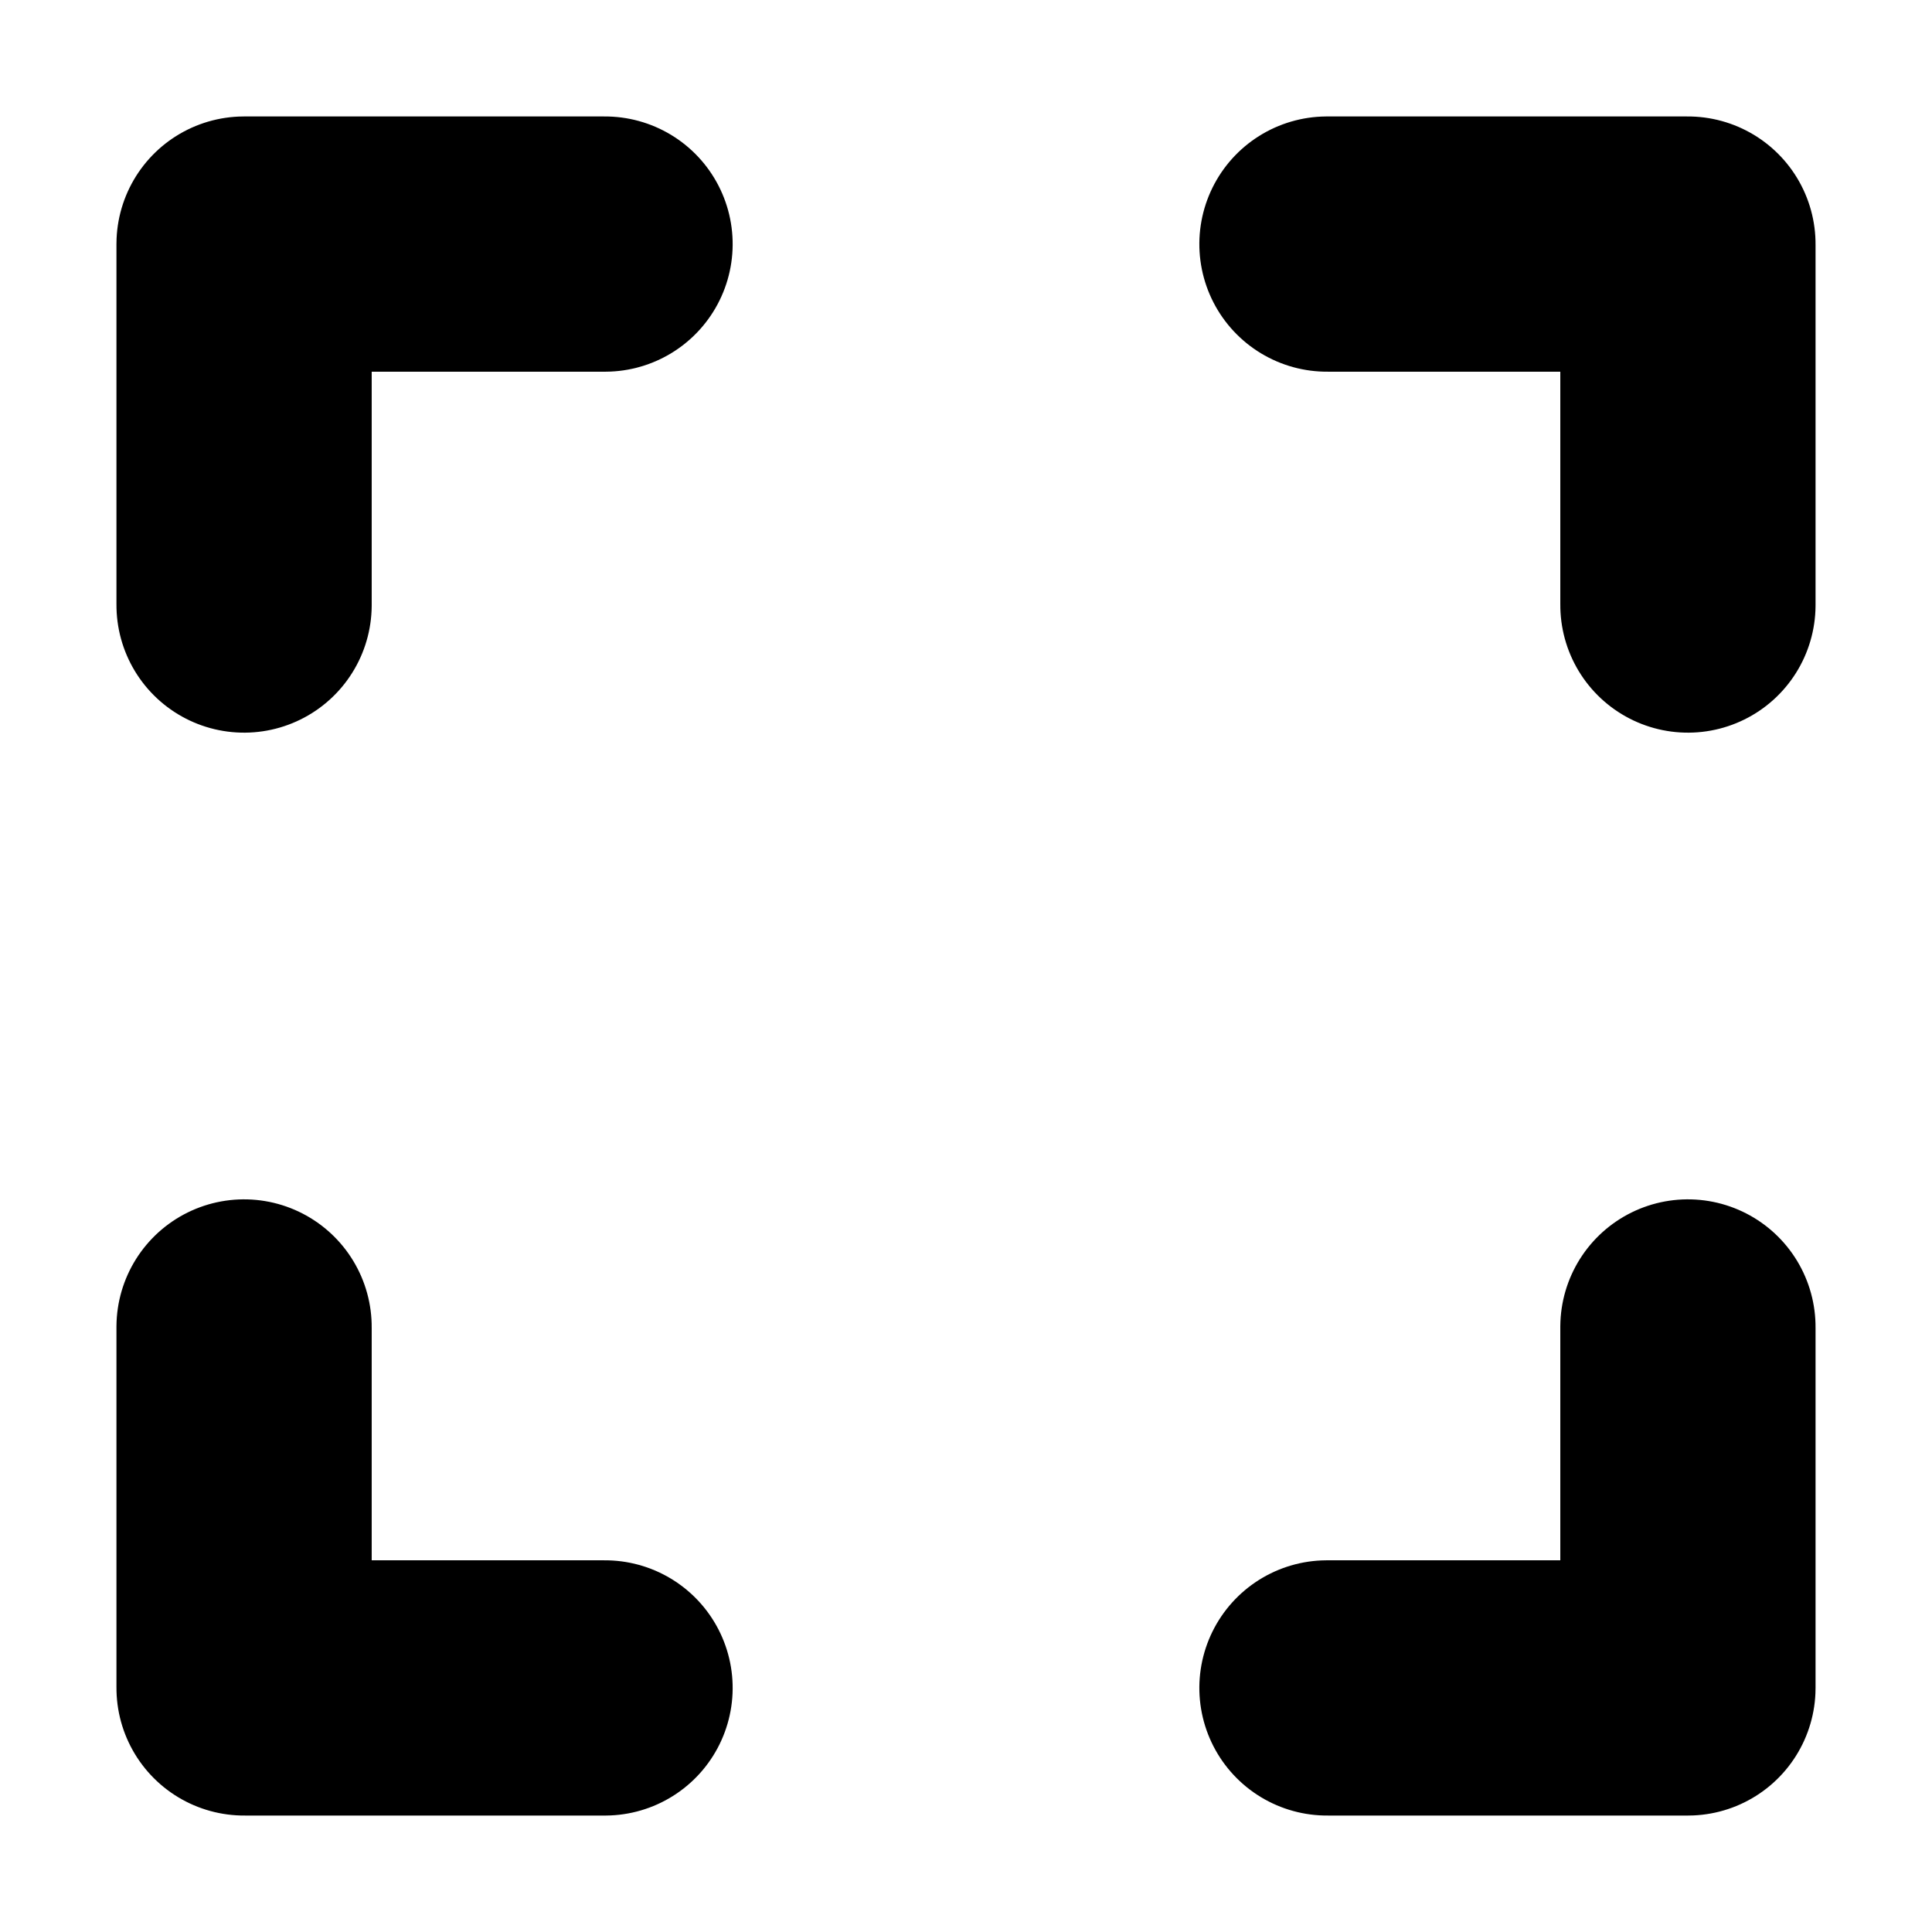
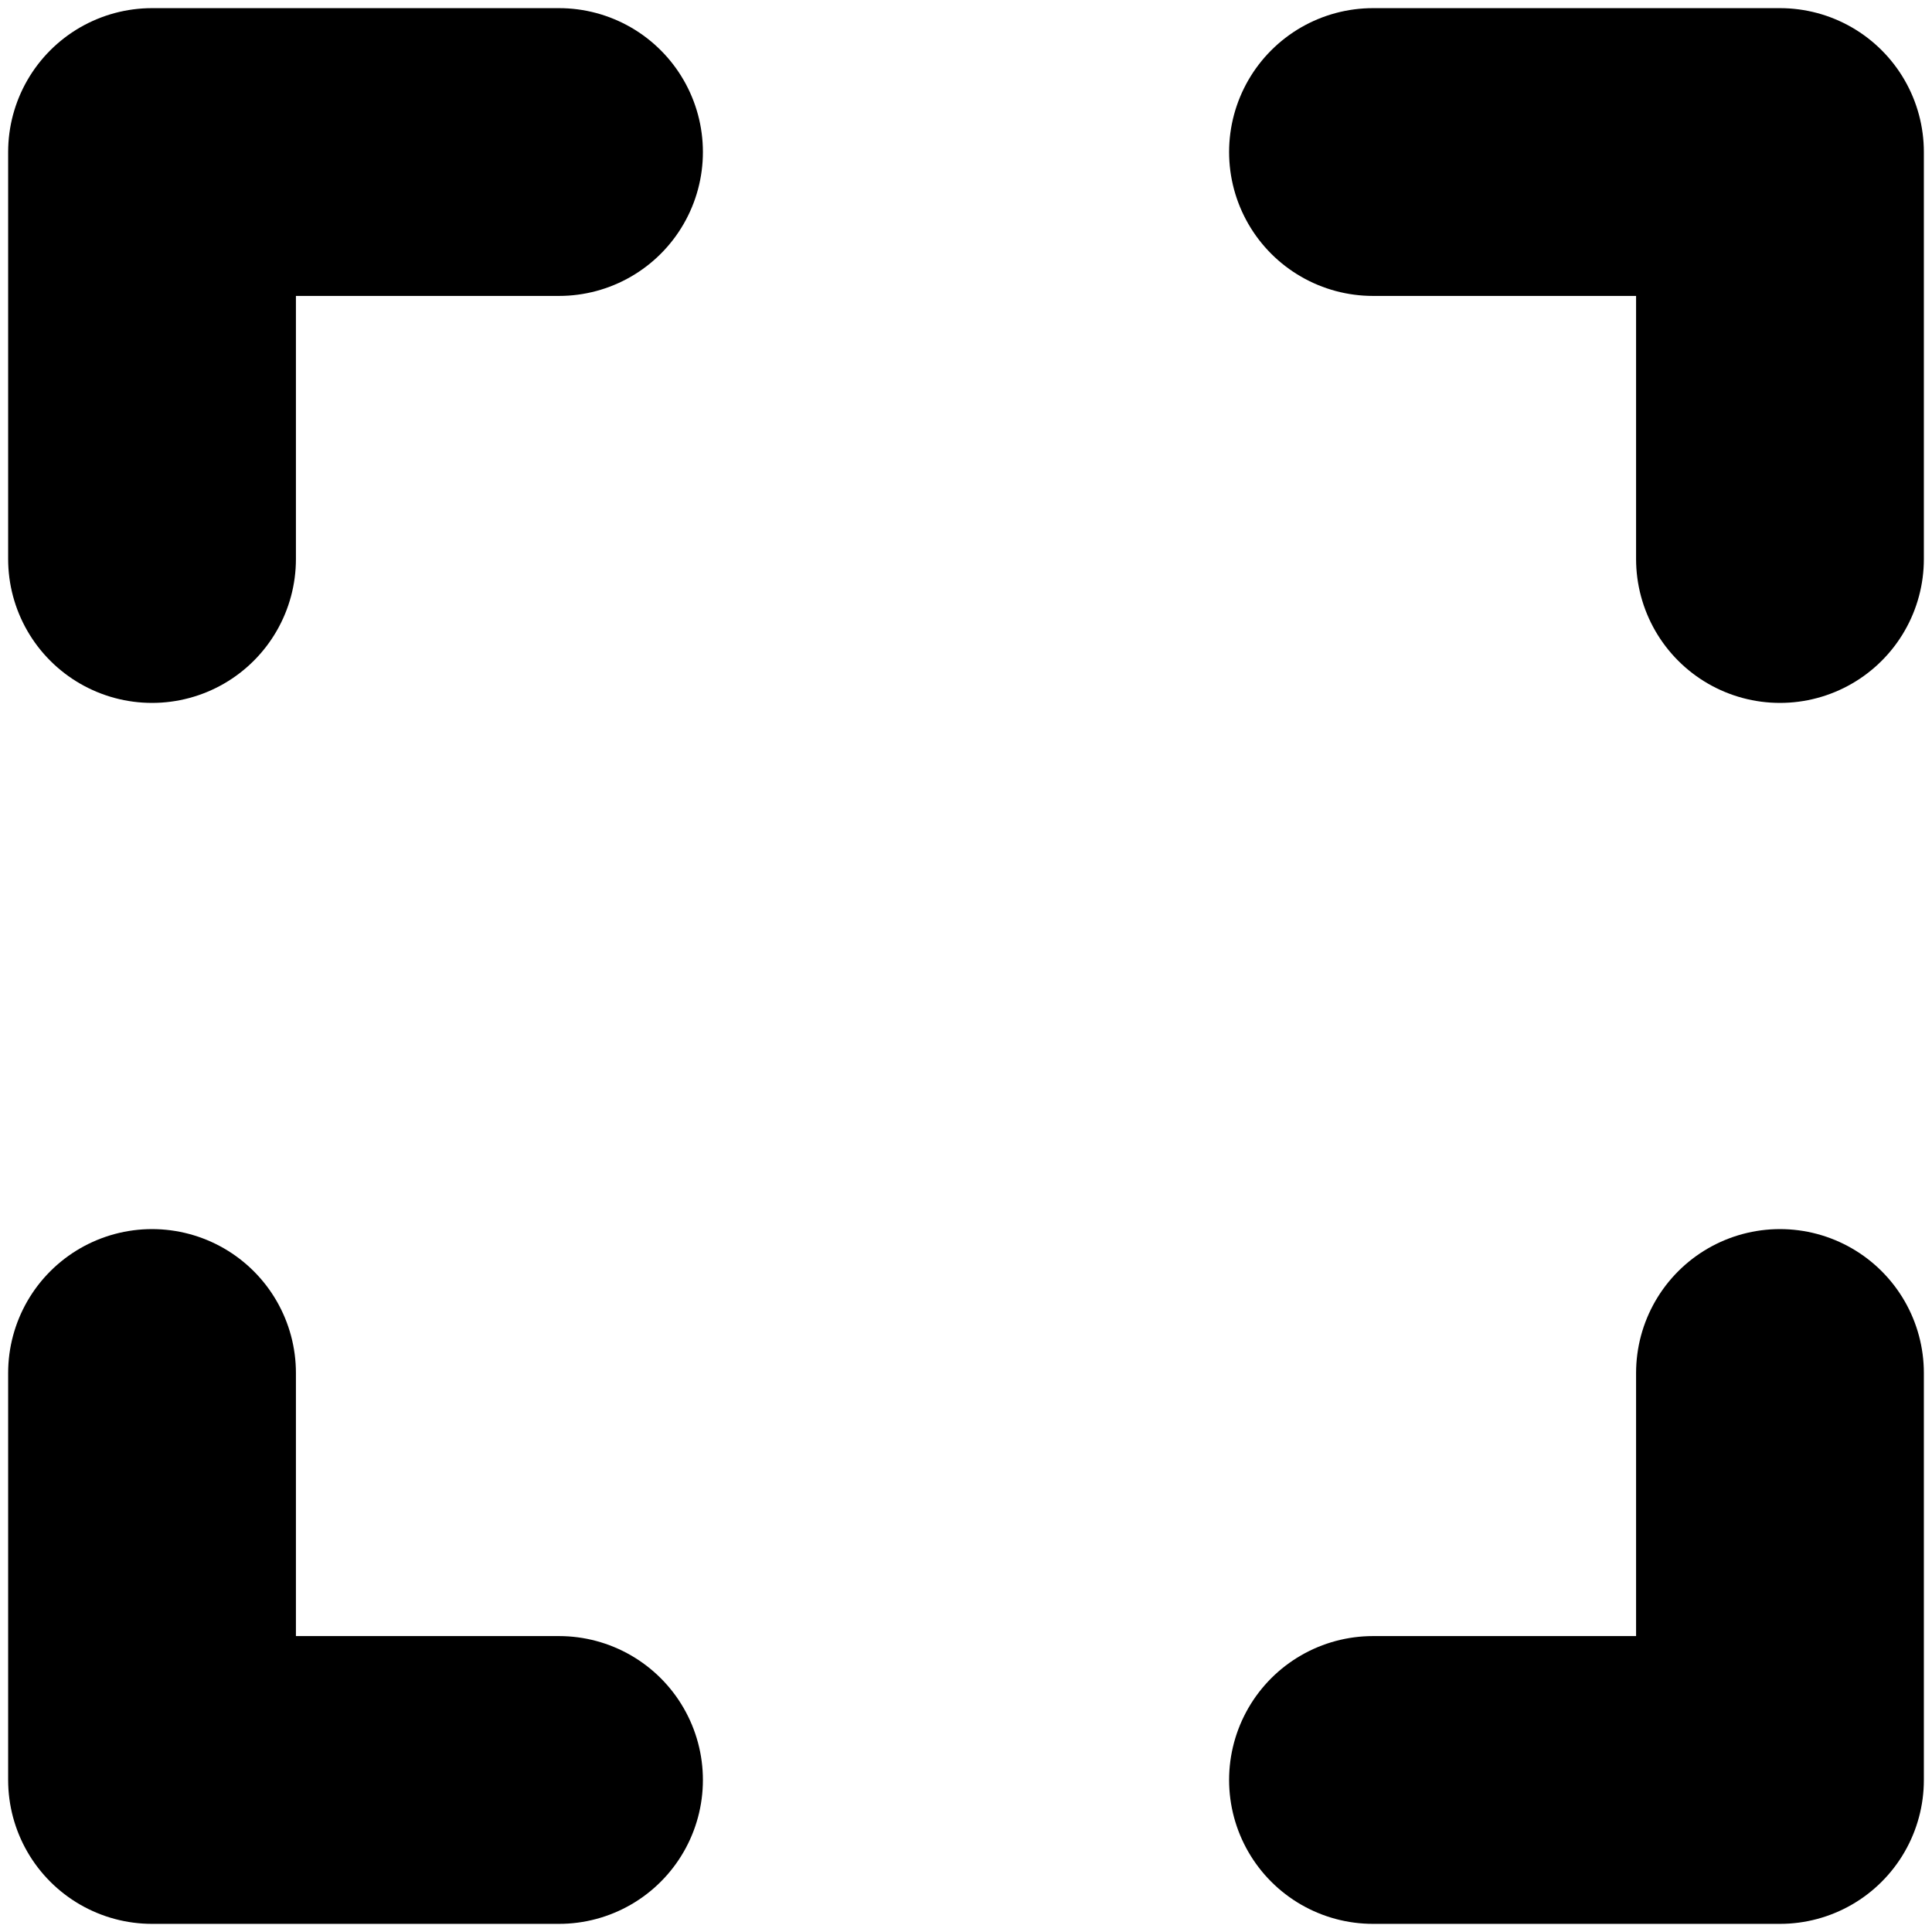
<svg xmlns="http://www.w3.org/2000/svg" viewBox="0 0 18 18" aria-labelledby="title" stroke="currentColor" width="1em" height="1em" fill="none" stroke-width="2" stroke-linecap="round" stroke-linejoin="round" version="1.1" id="svg17">
  <defs id="defs21" />
  <g id="g15" transform="matrix(0.84075,-0.84075,0.84075,0.84075,-6.133499,9)" style="fill:none;stroke-width:2;stroke-linecap:round;stroke-linejoin:round">
-     <polyline points="7 3 9 1 11 3" id="polyline7" />
-     <polyline points="15 11 17 9 15 7" id="polyline9" />
-     <polyline points="11 15 9 17 7 15" id="polyline11" />
-     <polyline points="3 7 1 9 3 11" id="polyline13" />
+     <polyline points="7 3 9 1 11 3" id="polyline7" transform="matrix(1.1275,0,0,1.1275,-1.1475,-1.1475)" />
+     <polyline points="15 11 17 9 15 7" id="polyline9" transform="matrix(1.1275,0,0,1.1275,-1.1475,-1.1475)" />
+     <polyline points="11 15 9 17 7 15" id="polyline11" transform="matrix(1.1275,0,0,1.1275,-1.1475,-1.1475)" />
+     <polyline points="3 7 1 9 3 11" id="polyline13" transform="matrix(1.1275,0,0,1.1275,-1.1475,-1.1475)" />
  </g>
</svg>
